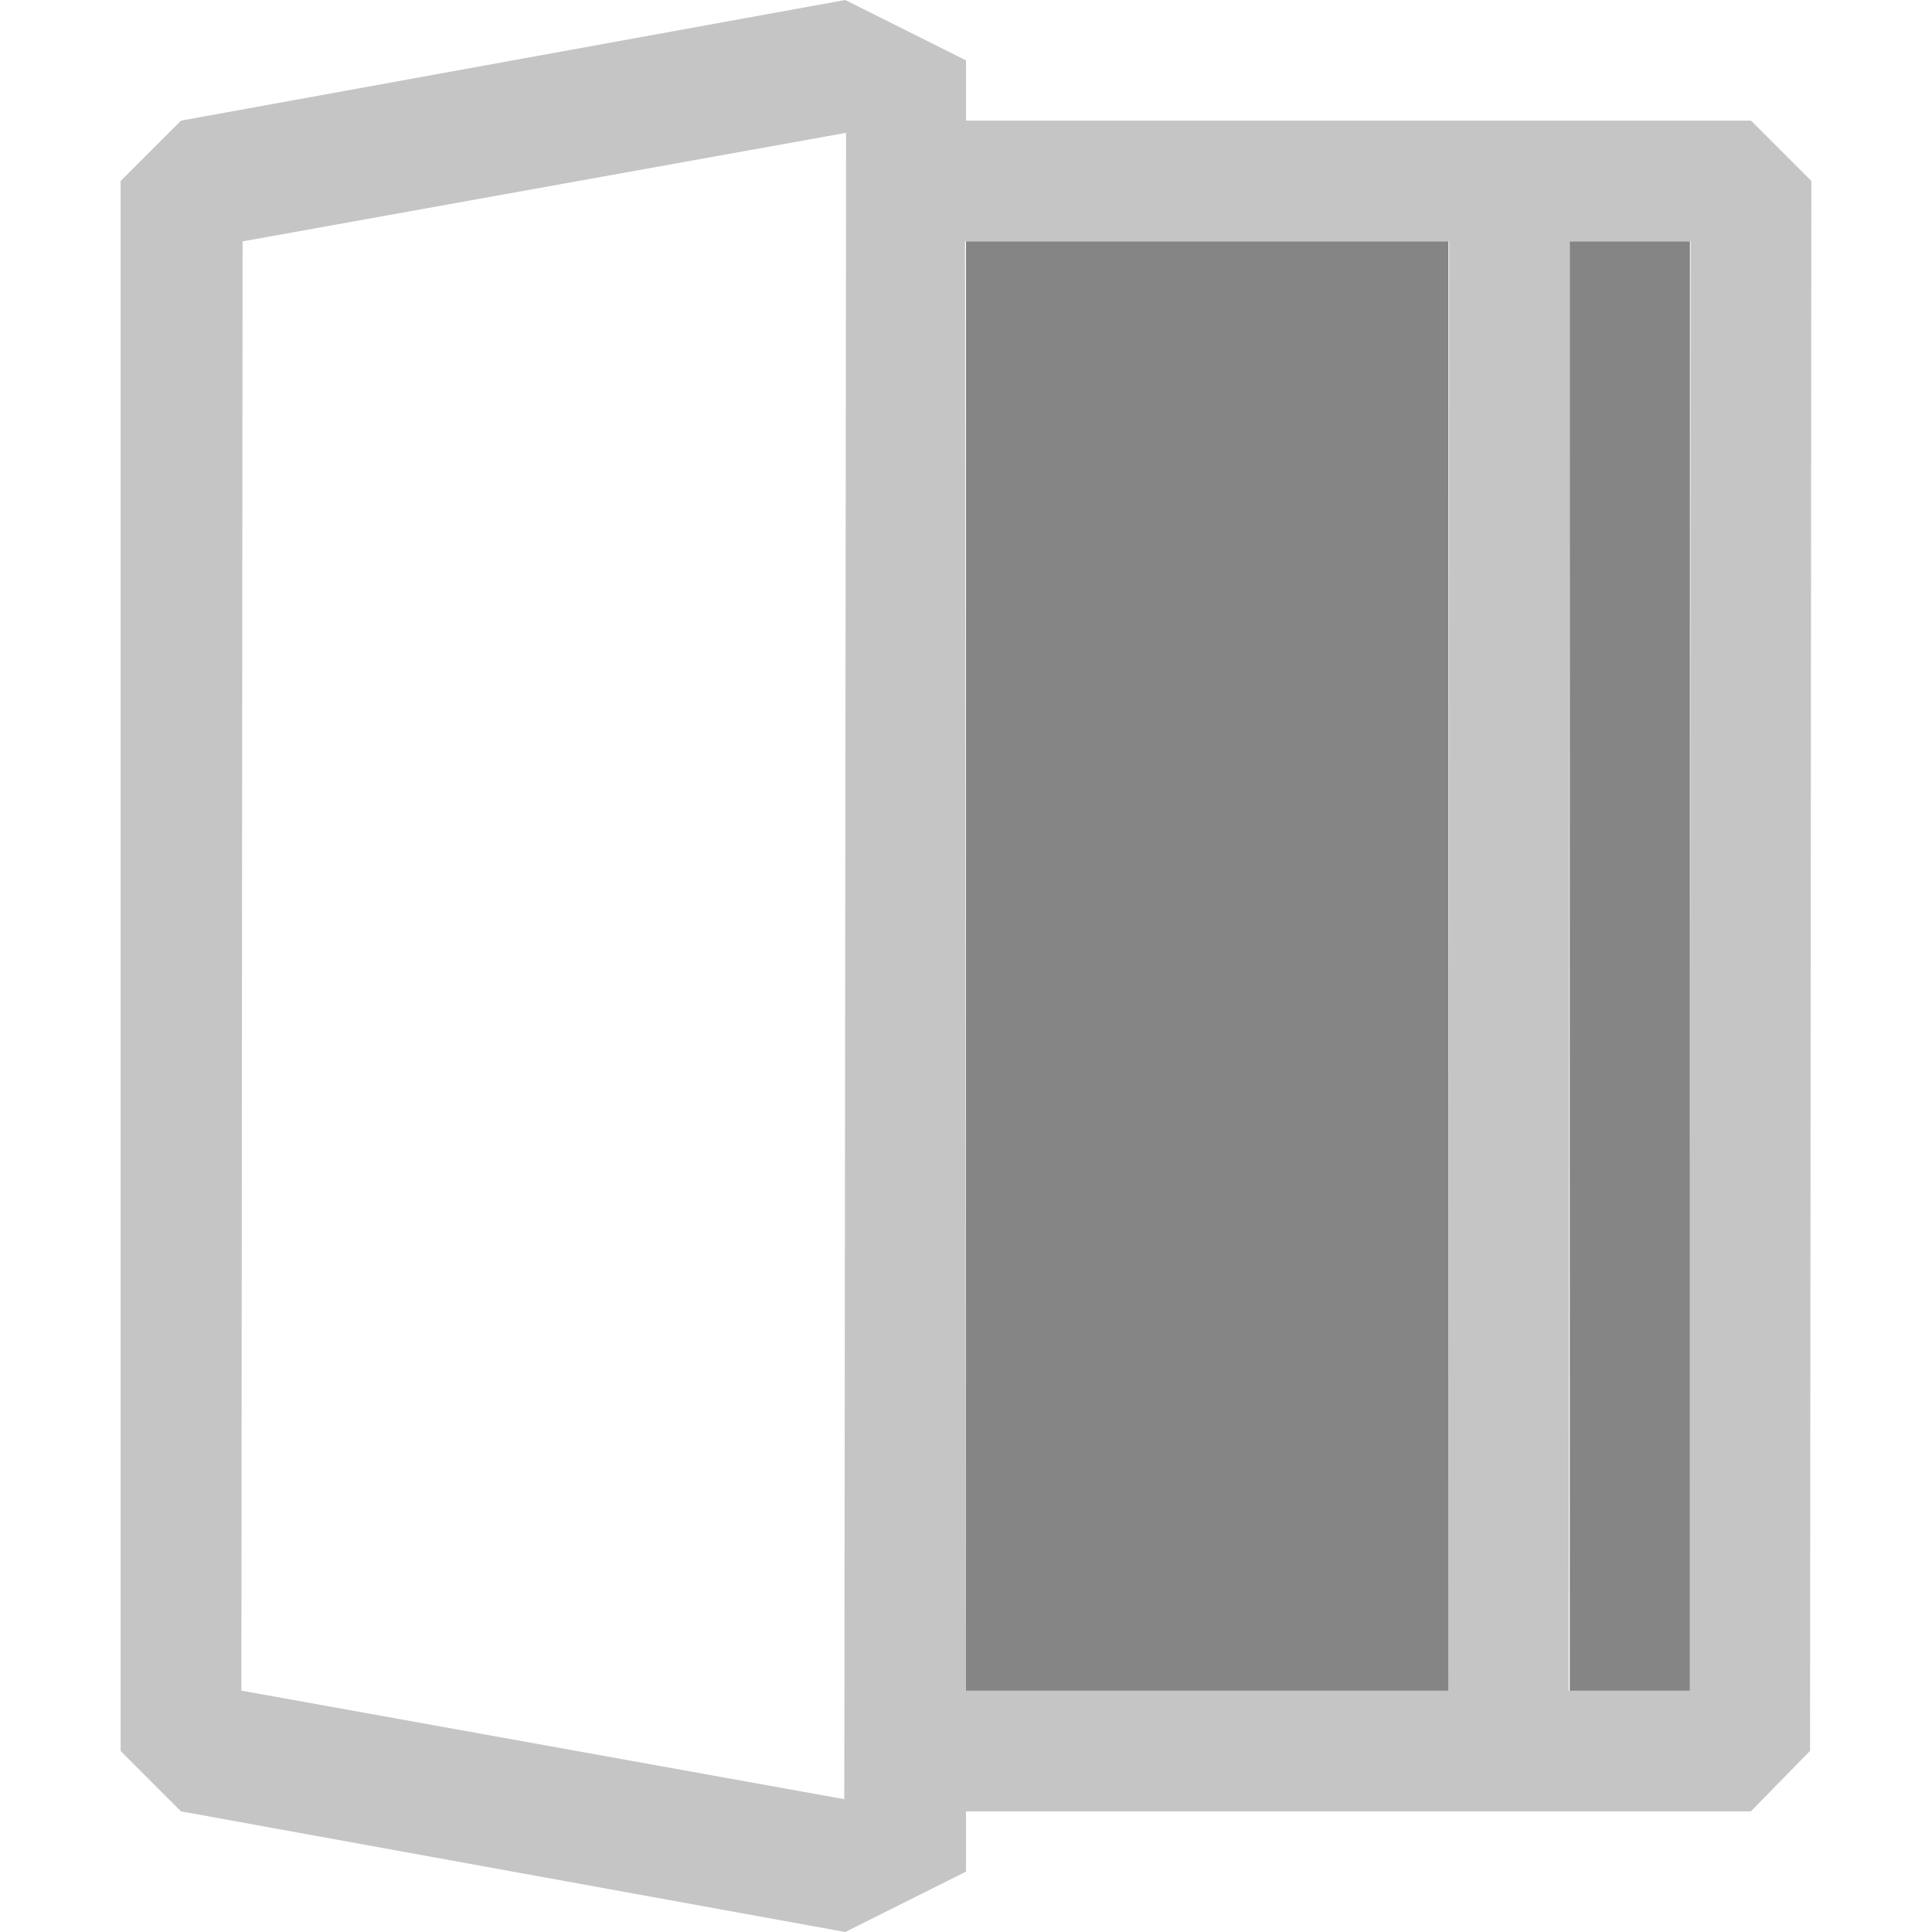
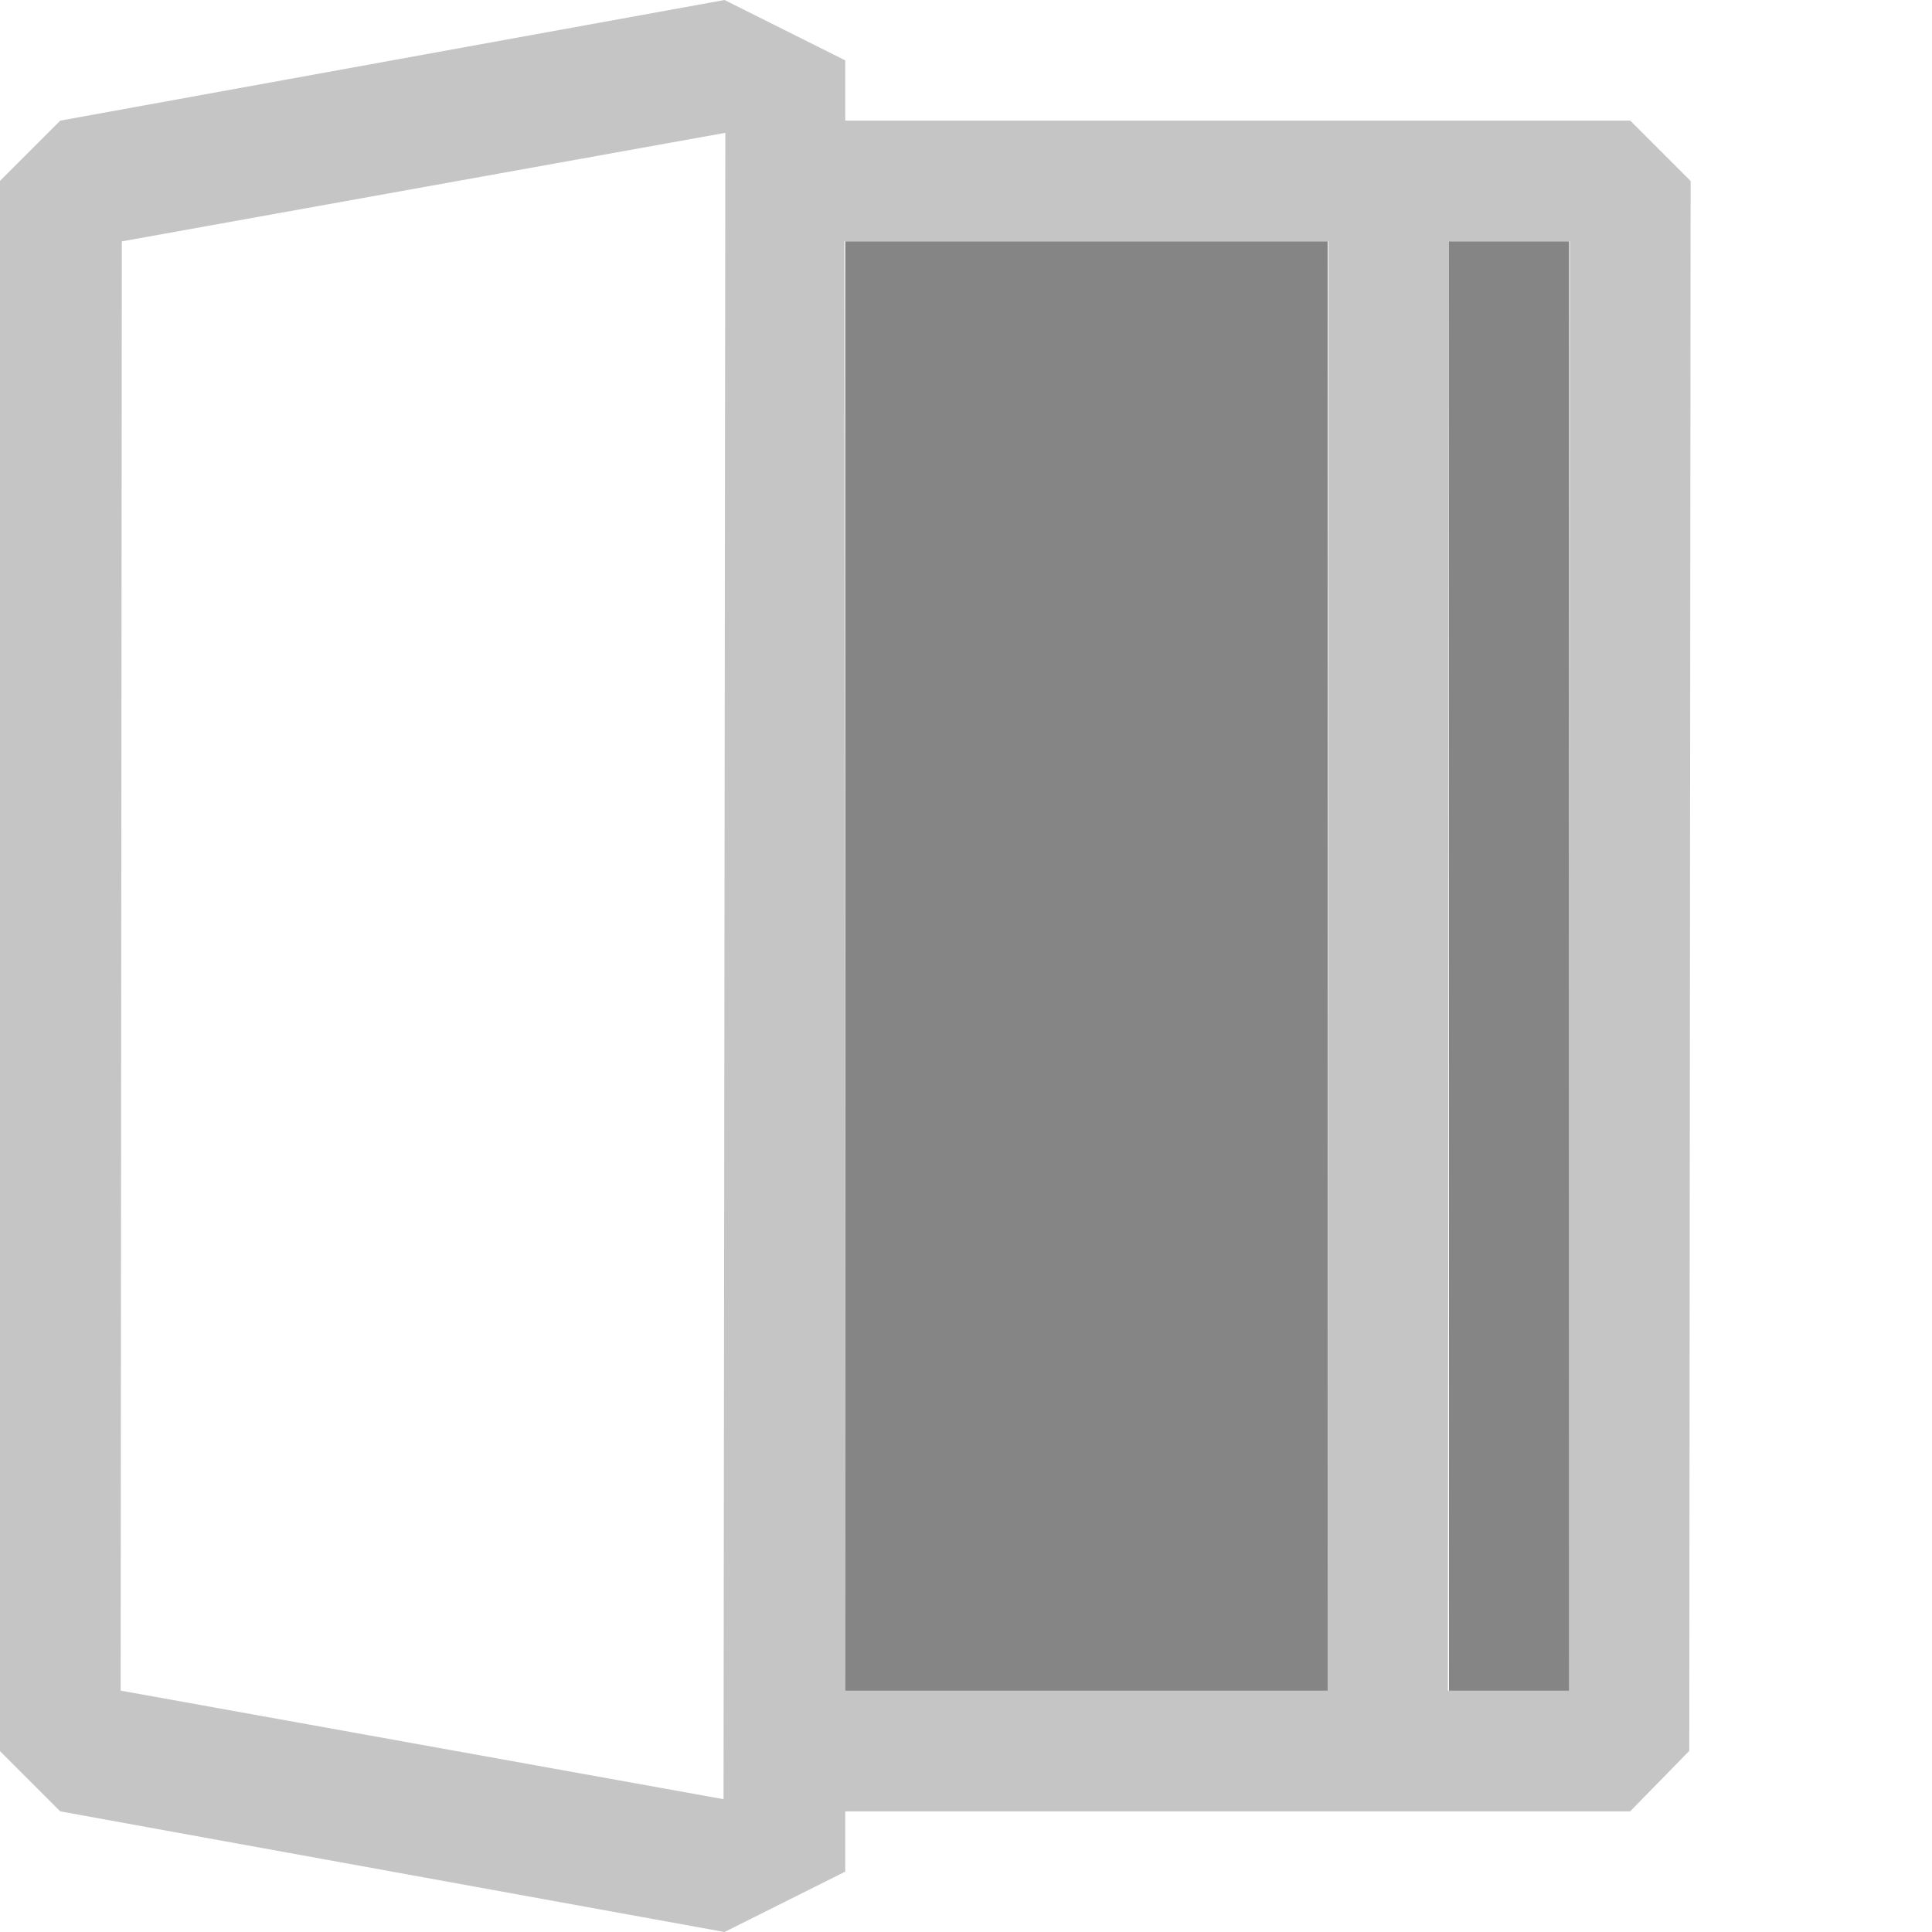
<svg xmlns="http://www.w3.org/2000/svg" width="16px" height="16px" viewBox="0 0 16 16" version="1.1" xml:space="preserve" style="fill-rule:evenodd;clip-rule:evenodd;stroke-linejoin:round;stroke-miterlimit:2;">
-   <path d="M14.5,15.001L8,15.001L8,15.5L7,16L1.499,15.001L0.999,14.501L0.999,1.499L1.499,0.999L7,0L8,0.5L8,0.999L14.501,0.999L15.001,1.499L14.99,14.5L14.5,15.001ZM6.992,14.9L7.007,1.1L2.009,1.999L1.999,14.001L6.992,14.9ZM13,1.999L14.001,1.999L13.995,14.002L12.991,14.002L13,1.999ZM12.001,1.999L7.992,1.999L8,14.002L11.995,14.002L12.001,1.999Z" style="fill:rgb(197,197,197);" />
-   <path d="M11.995,1.999L8,1.999L8,14.002L11.995,14.002L11.995,1.999ZM13.995,1.999L13,1.999L13,14.002L13.995,14.002L13.995,1.999Z" style="fill:rgb(133,133,133);" />
+   <g transform="matrix(1,0,0,1,-1,0)">
+     <path d="M14.5,15.001L8,15.001L8,15.5L7,16L1.499,15.001L0.999,14.501L0.999,1.499L1.499,0.999L7,0L8,0.5L8,0.999L14.501,0.999L15.001,1.499L14.99,14.5L14.5,15.001ZM6.992,14.9L7.007,1.1L2.009,1.999L1.999,14.001L6.992,14.9ZM13,1.999L14.001,1.999L13.995,14.002L12.991,14.002L13,1.999ZM12.001,1.999L7.992,1.999L8,14.002L11.995,14.002L12.001,1.999Z" style="fill:rgb(197,197,197);" />
+   </g>
+   <g transform="matrix(1,0,0,1,-1,0)">
+     <path d="M11.995,1.999L8,1.999L8,14.002L11.995,14.002L11.995,1.999ZM13.995,1.999L13,1.999L13,14.002L13.995,14.002L13.995,1.999Z" style="fill:rgb(133,133,133);" />
+   </g>
</svg>
